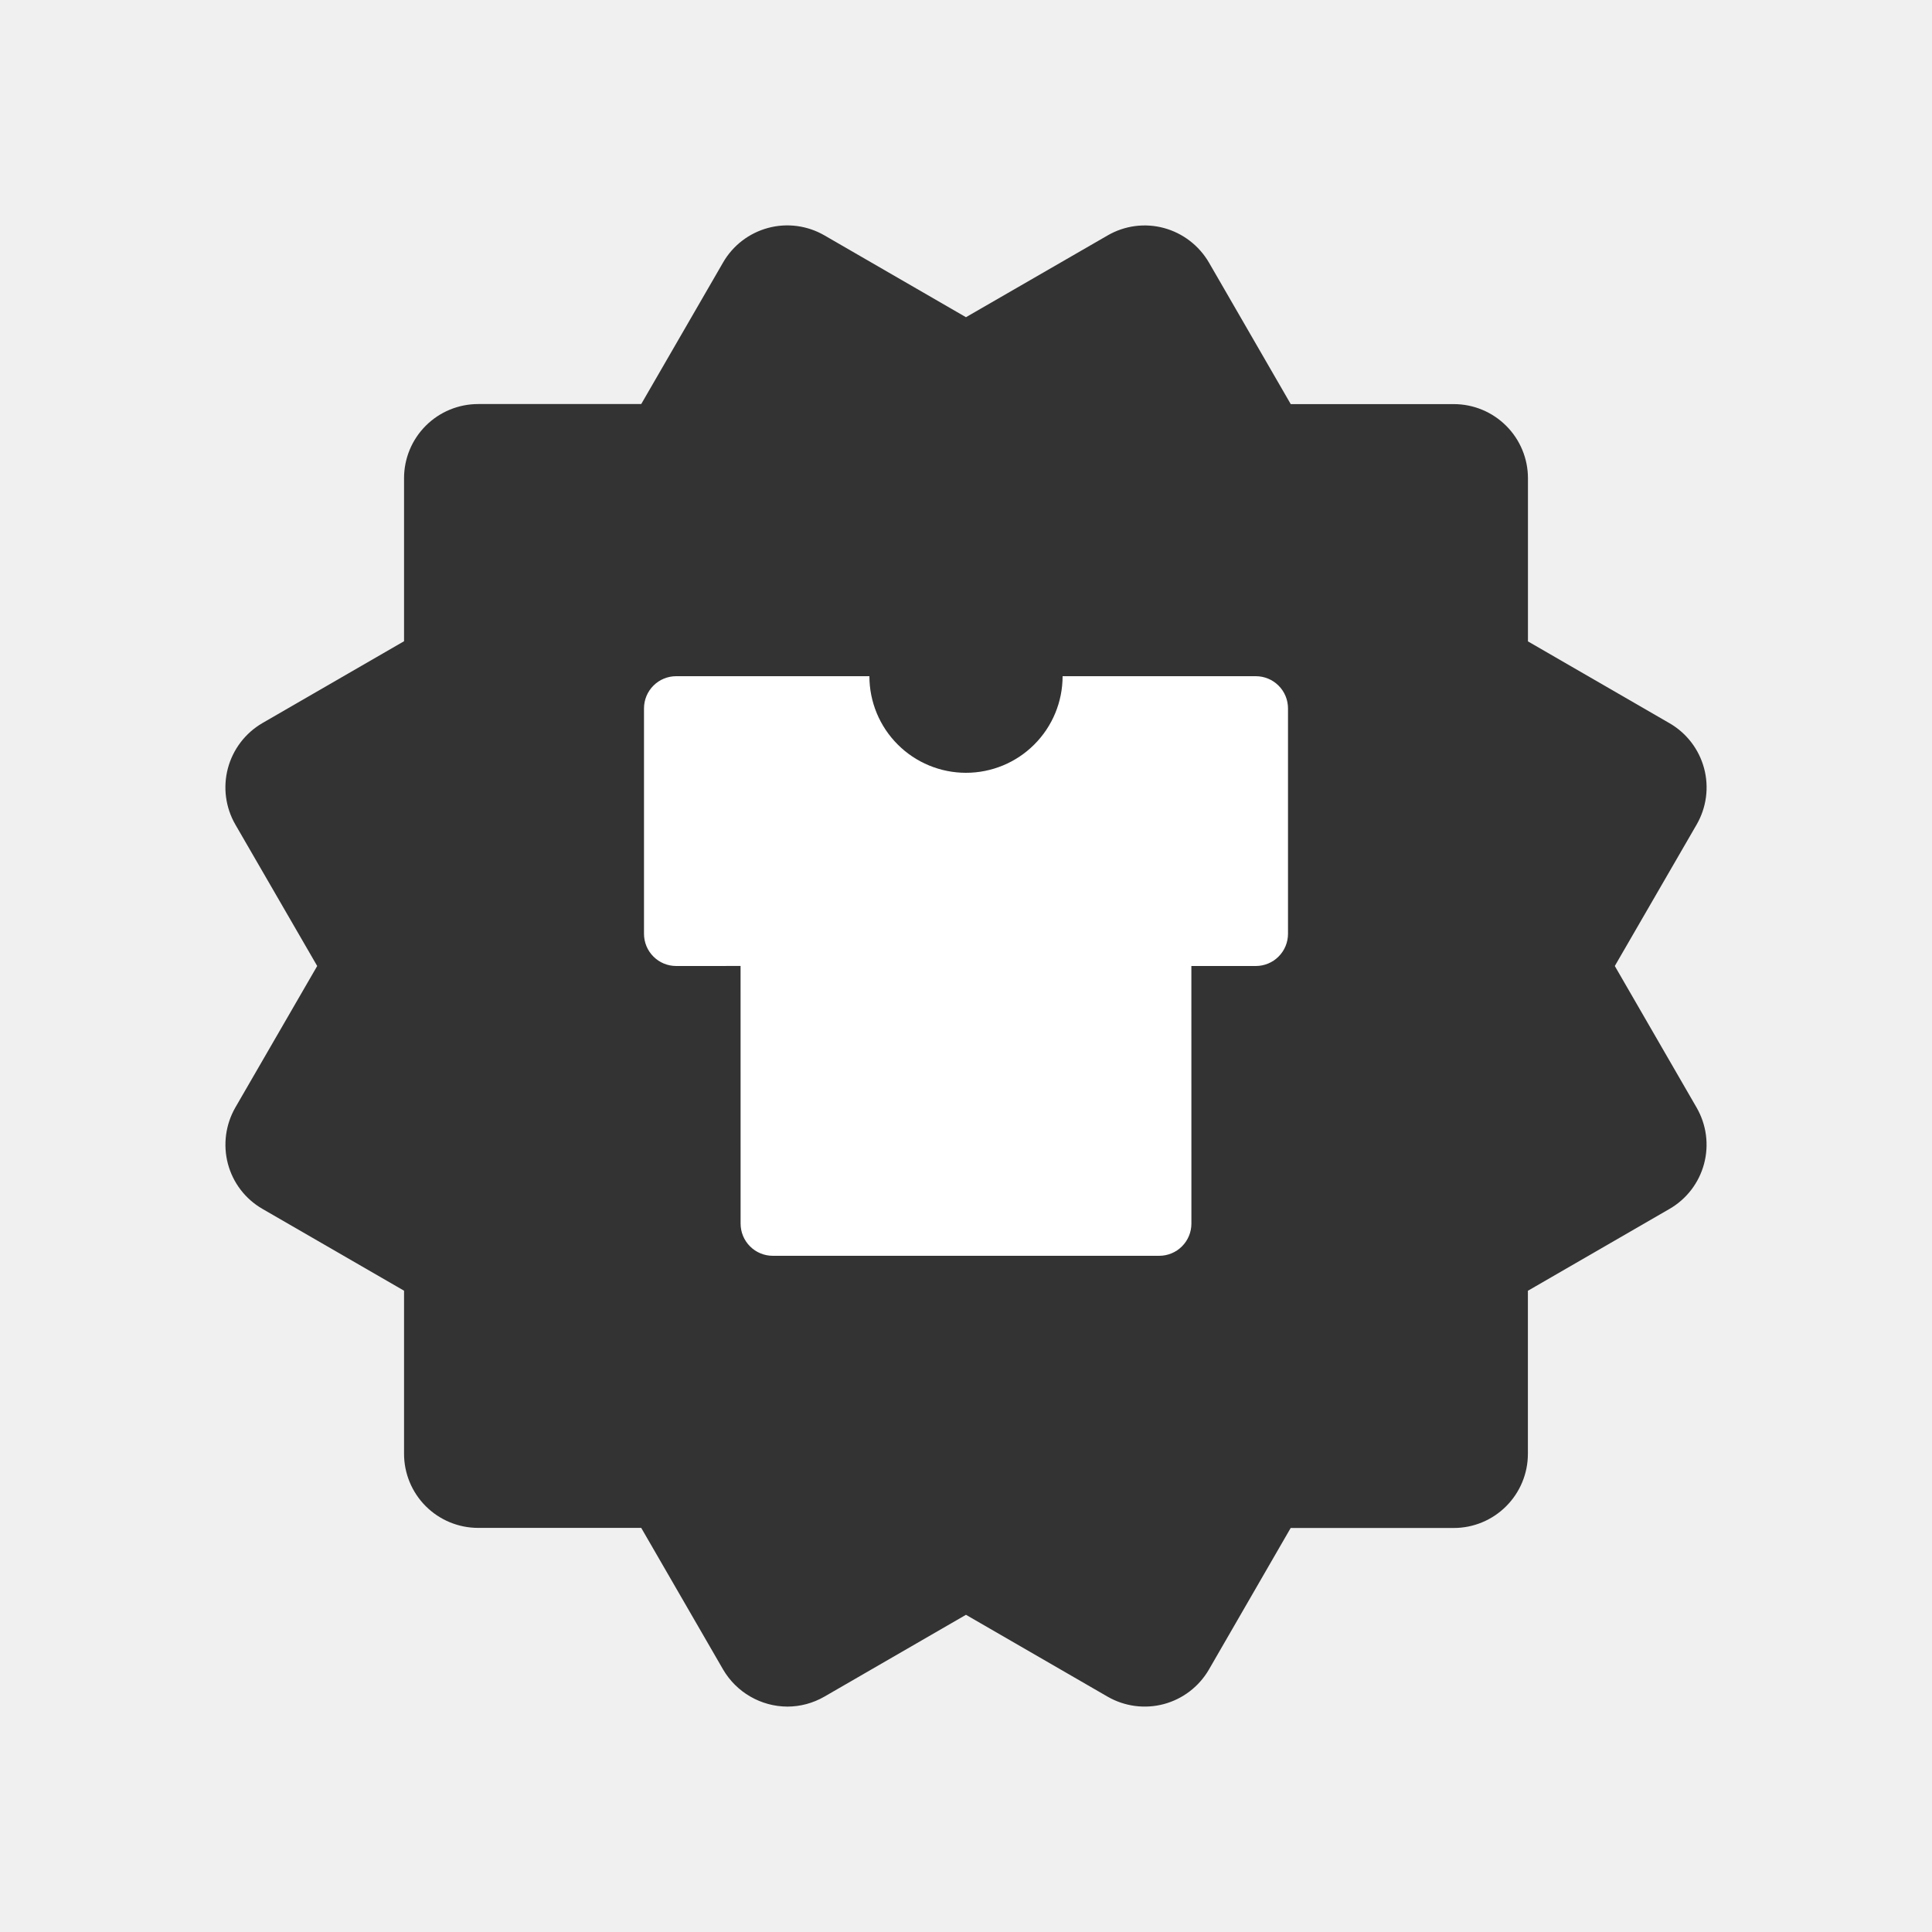
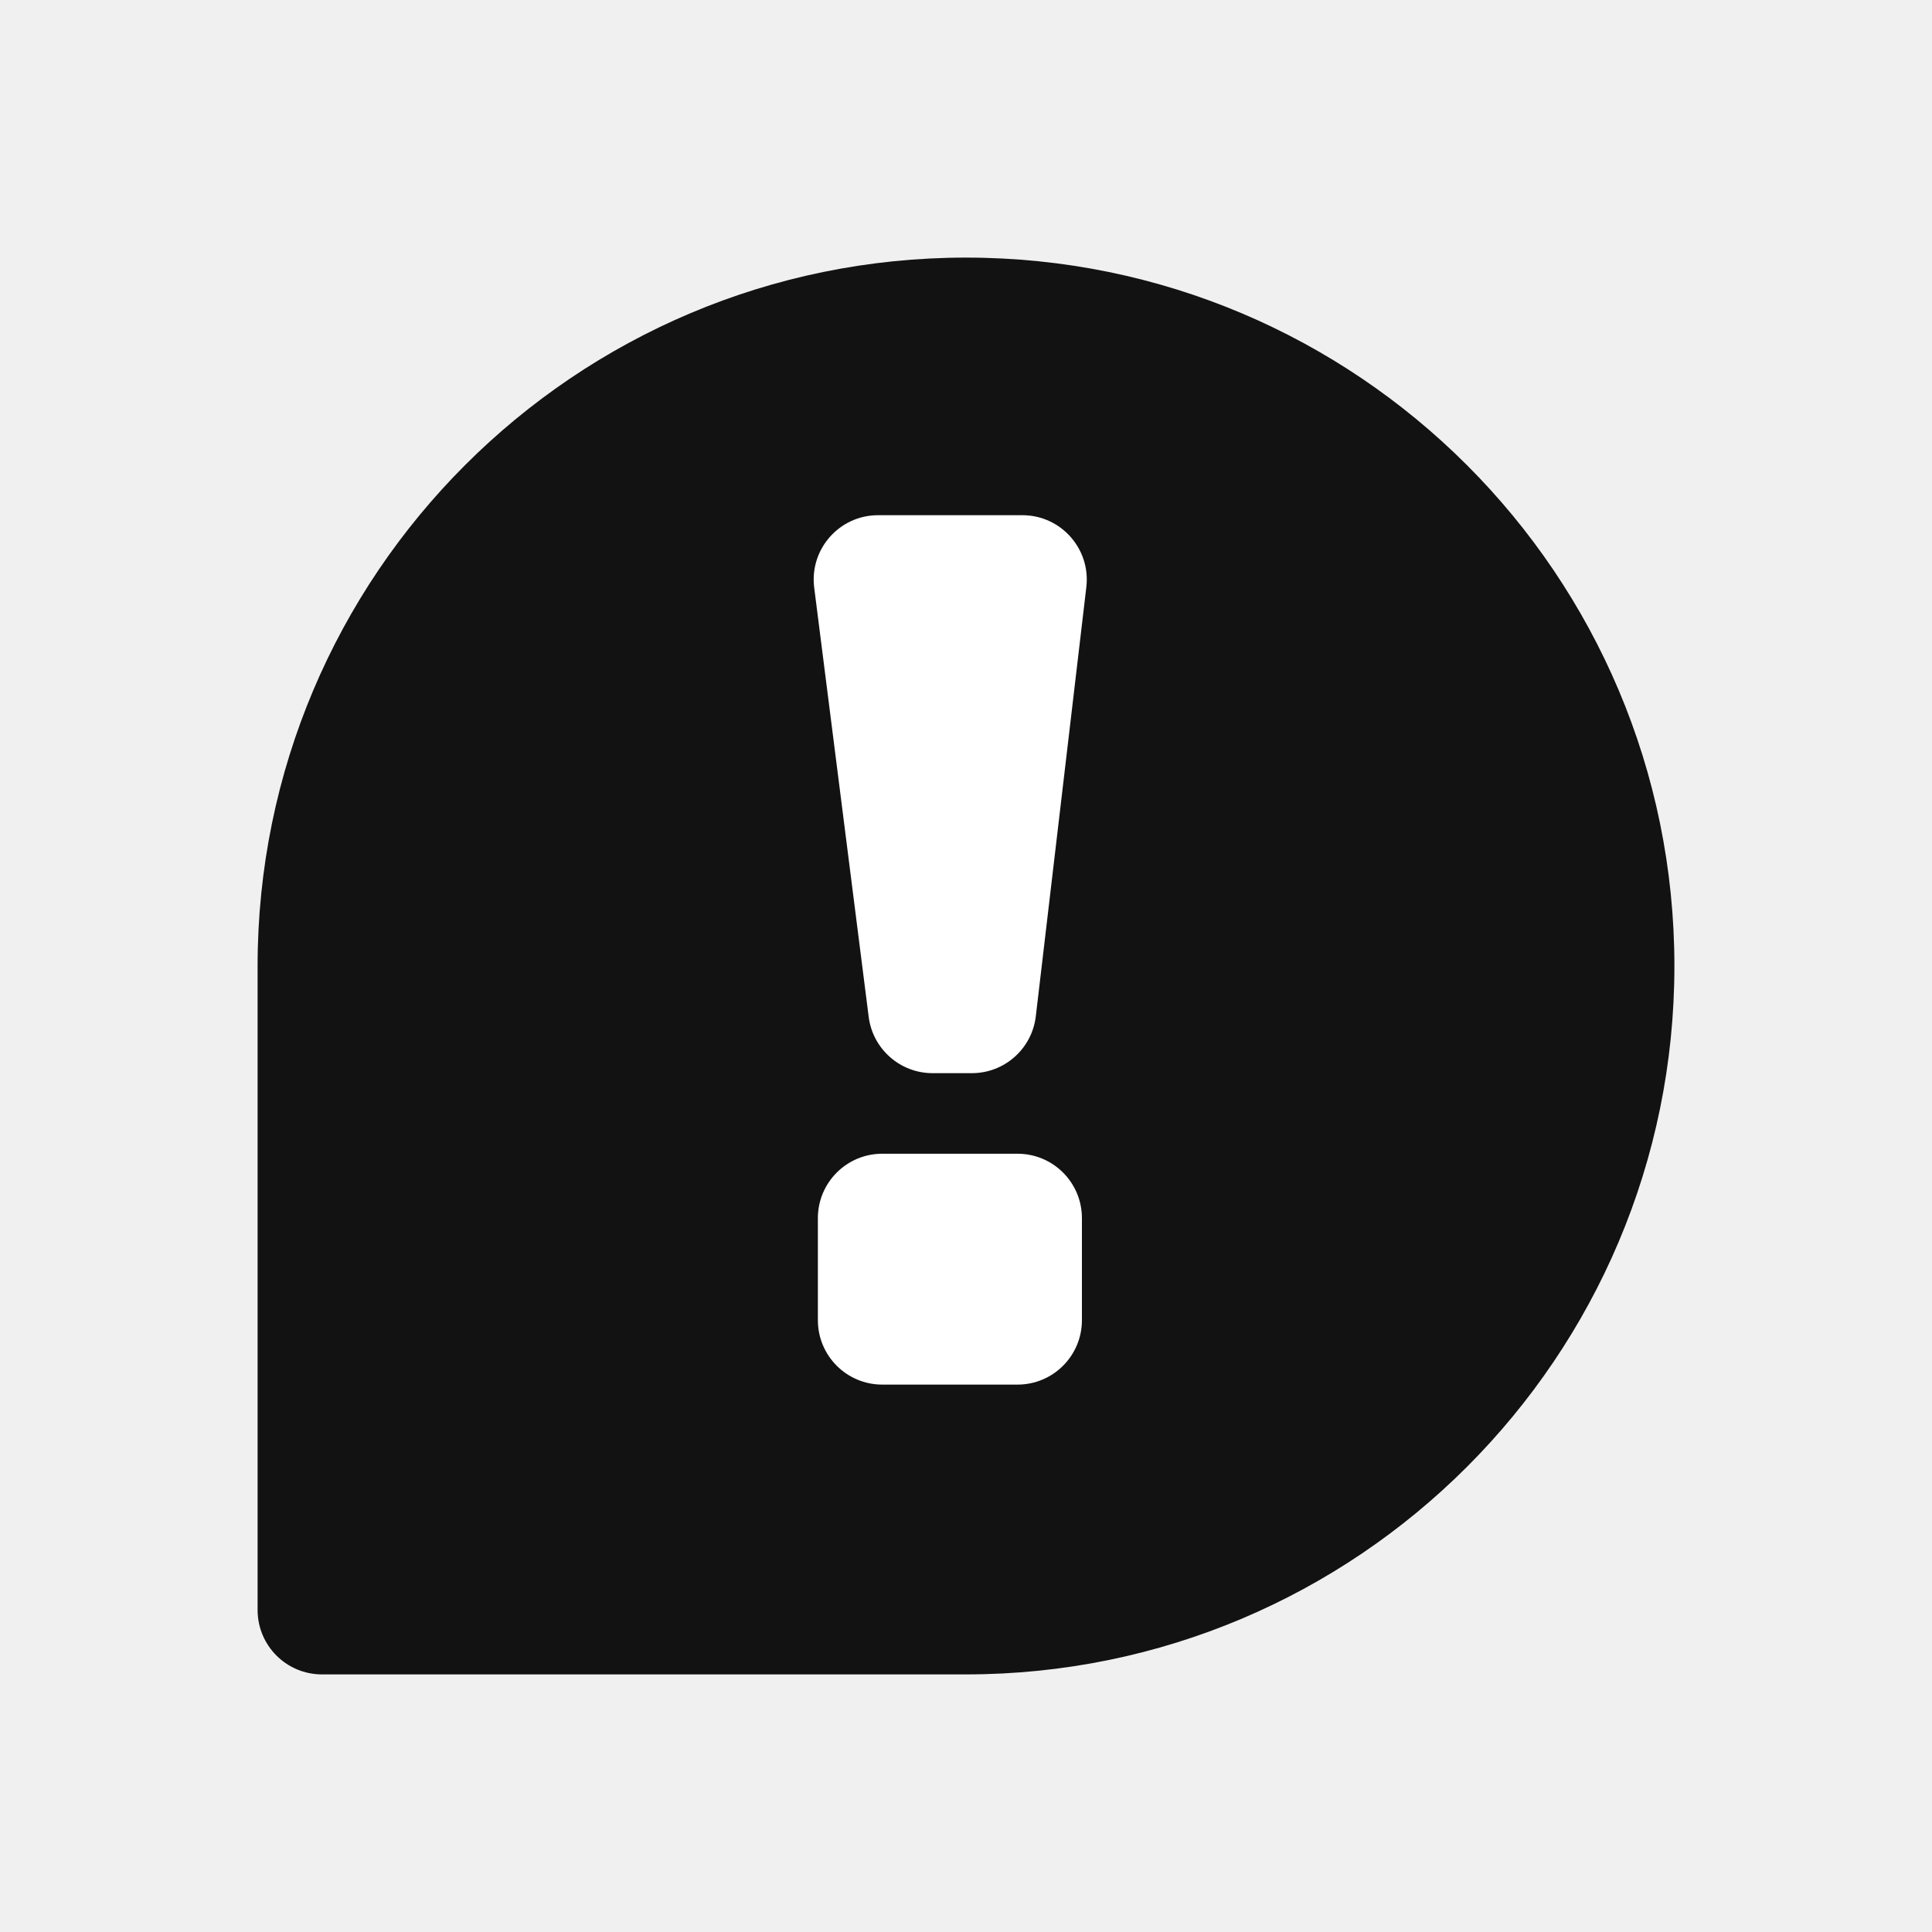
<svg xmlns="http://www.w3.org/2000/svg" width="60" height="60" viewBox="0 0 60 60" fill="none">
-   <path d="M7.078 36.144C7.156 36.436 7.29 36.71 7.474 36.95C7.658 37.19 7.887 37.391 8.149 37.542L12.548 40.084V45.148C12.548 45.758 12.79 46.344 13.222 46.776C13.654 47.208 14.24 47.45 14.85 47.45H19.914L22.457 51.849C22.661 52.197 22.952 52.487 23.301 52.688C23.651 52.89 24.047 52.998 24.451 53C24.852 53 25.25 52.894 25.605 52.689L29.999 50.149L34.397 52.691C34.926 52.996 35.554 53.079 36.144 52.922C36.733 52.764 37.236 52.379 37.543 51.851L40.083 47.453H45.147C45.758 47.453 46.343 47.21 46.775 46.778C47.207 46.346 47.45 45.761 47.45 45.15V40.086L51.848 37.544C52.11 37.393 52.34 37.191 52.524 36.951C52.708 36.711 52.843 36.437 52.921 36.144C52.999 35.852 53.019 35.547 52.979 35.247C52.939 34.947 52.84 34.658 52.689 34.396L50.149 30L52.691 25.607C52.996 25.078 53.08 24.45 52.922 23.86C52.764 23.27 52.379 22.767 51.85 22.461L47.452 19.919V14.853C47.452 14.242 47.209 13.656 46.777 13.225C46.346 12.793 45.76 12.55 45.149 12.55H40.085L37.545 8.154C37.238 7.627 36.736 7.241 36.147 7.081C35.855 7.002 35.55 6.982 35.25 7.021C34.95 7.061 34.661 7.159 34.399 7.311L29.999 9.851L25.602 7.309C25.074 7.004 24.445 6.92 23.856 7.078C23.266 7.236 22.762 7.621 22.457 8.15L19.914 12.548H14.85C14.24 12.548 13.654 12.79 13.222 13.222C12.79 13.654 12.548 14.24 12.548 14.851V19.914L8.149 22.456C7.621 22.764 7.236 23.267 7.078 23.858C6.921 24.448 7.003 25.077 7.309 25.607L9.851 30L7.309 34.394C7.005 34.924 6.922 35.553 7.078 36.144Z" fill="#333333" />
-   <path d="M39 21C39.265 21 39.52 21.105 39.707 21.293C39.895 21.48 40 21.735 40 22V29C40 29.265 39.895 29.52 39.707 29.707C39.52 29.895 39.265 30 39 30H36.999L37 38C37 38.265 36.895 38.52 36.707 38.707C36.52 38.895 36.265 39 36 39H24C23.735 39 23.48 38.895 23.293 38.707C23.105 38.52 23 38.265 23 38L22.999 29.999L21 30C20.735 30 20.48 29.895 20.293 29.707C20.105 29.52 20 29.265 20 29V22C20 21.735 20.105 21.48 20.293 21.293C20.48 21.105 20.735 21 21 21H27C27 21.796 27.316 22.559 27.879 23.121C28.441 23.684 29.204 24 30 24C30.796 24 31.559 23.684 32.121 23.121C32.684 22.559 33 21.796 33 21H39Z" fill="white" />
+   <path d="M8 30C8 17.85 17.85 8 30 8V8C42.15 8 52 17.85 52 30V30C52 42.15 42.15 52 30 52H10C8.895 52 8 51.105 8 50V30Z" fill="#121212" />
+   <path d="M28.962 33.328C27.955 33.328 27.105 32.579 26.978 31.58L25.286 18.252C25.134 17.057 26.065 16 27.27 16H31.751C32.948 16 33.877 17.045 33.737 18.234L32.168 31.562C32.049 32.569 31.196 33.328 30.182 33.328H28.962ZM27.4 43C26.295 43 25.4 42.105 25.4 41V37.83C25.4 36.725 26.295 35.83 27.4 35.83H31.6C32.705 35.83 33.6 36.725 33.6 37.83V41C33.6 42.105 32.705 43 31.6 43H27.4Z" fill="white" />
</svg>
